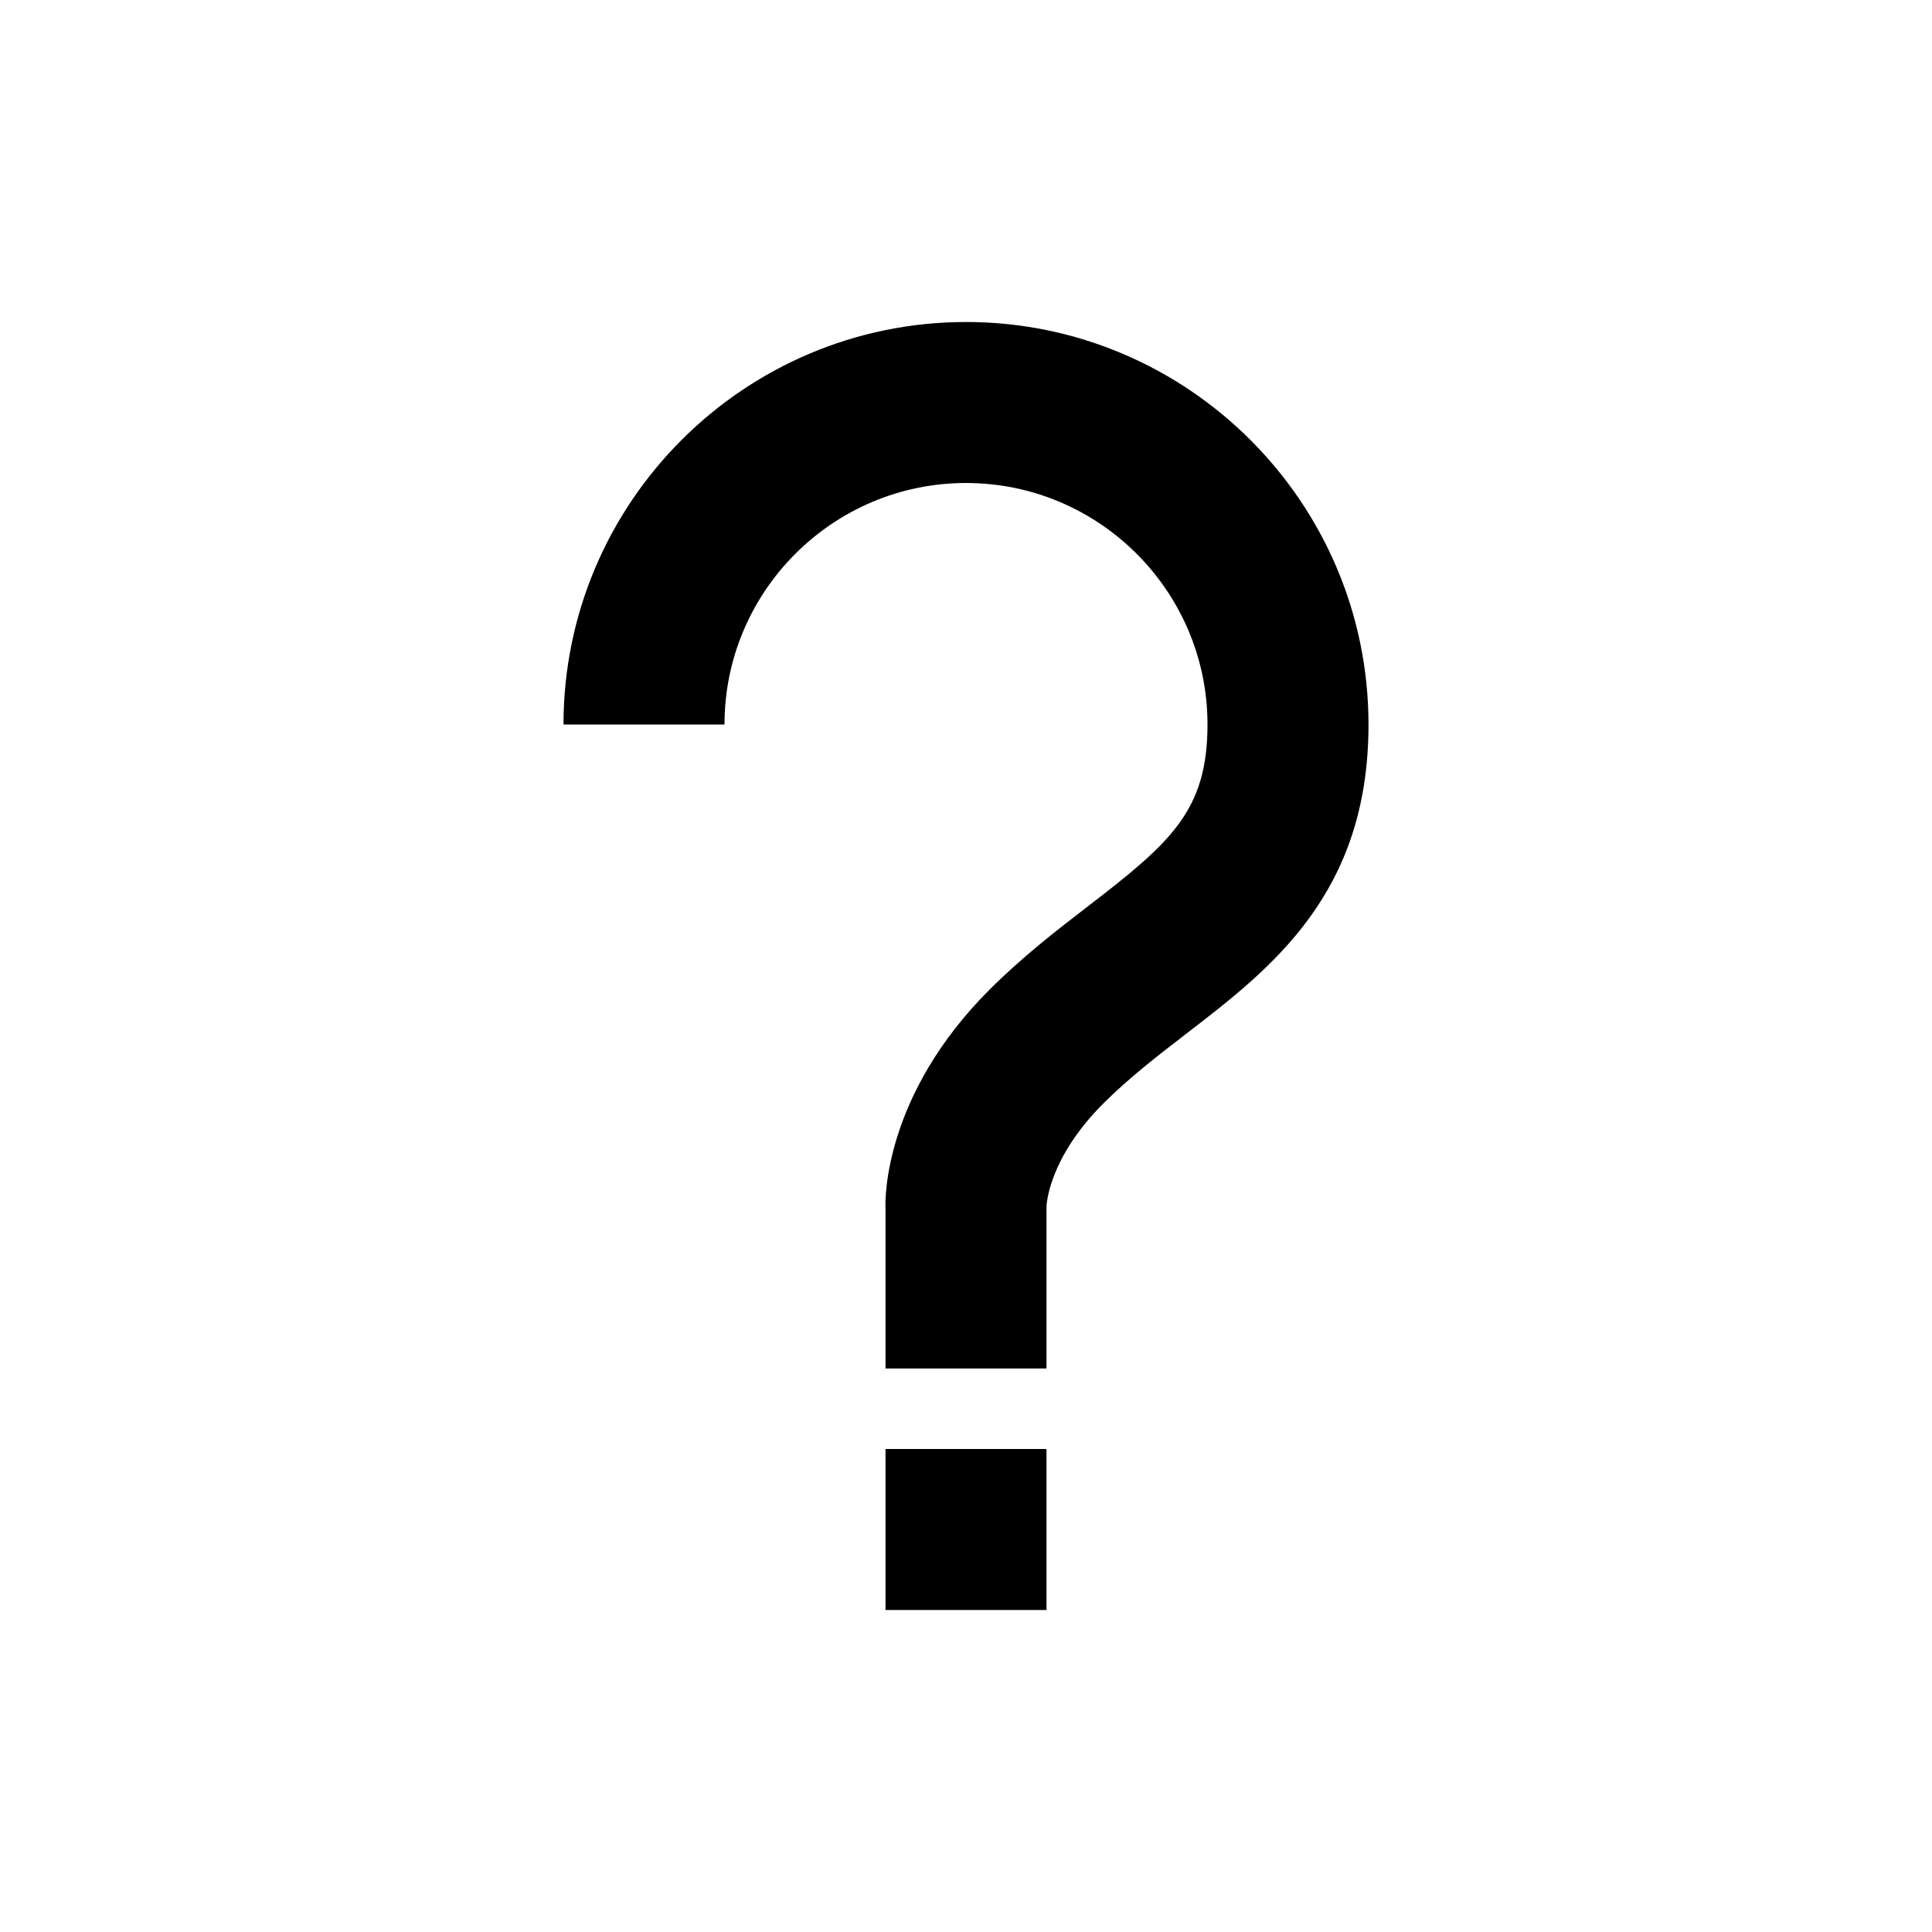
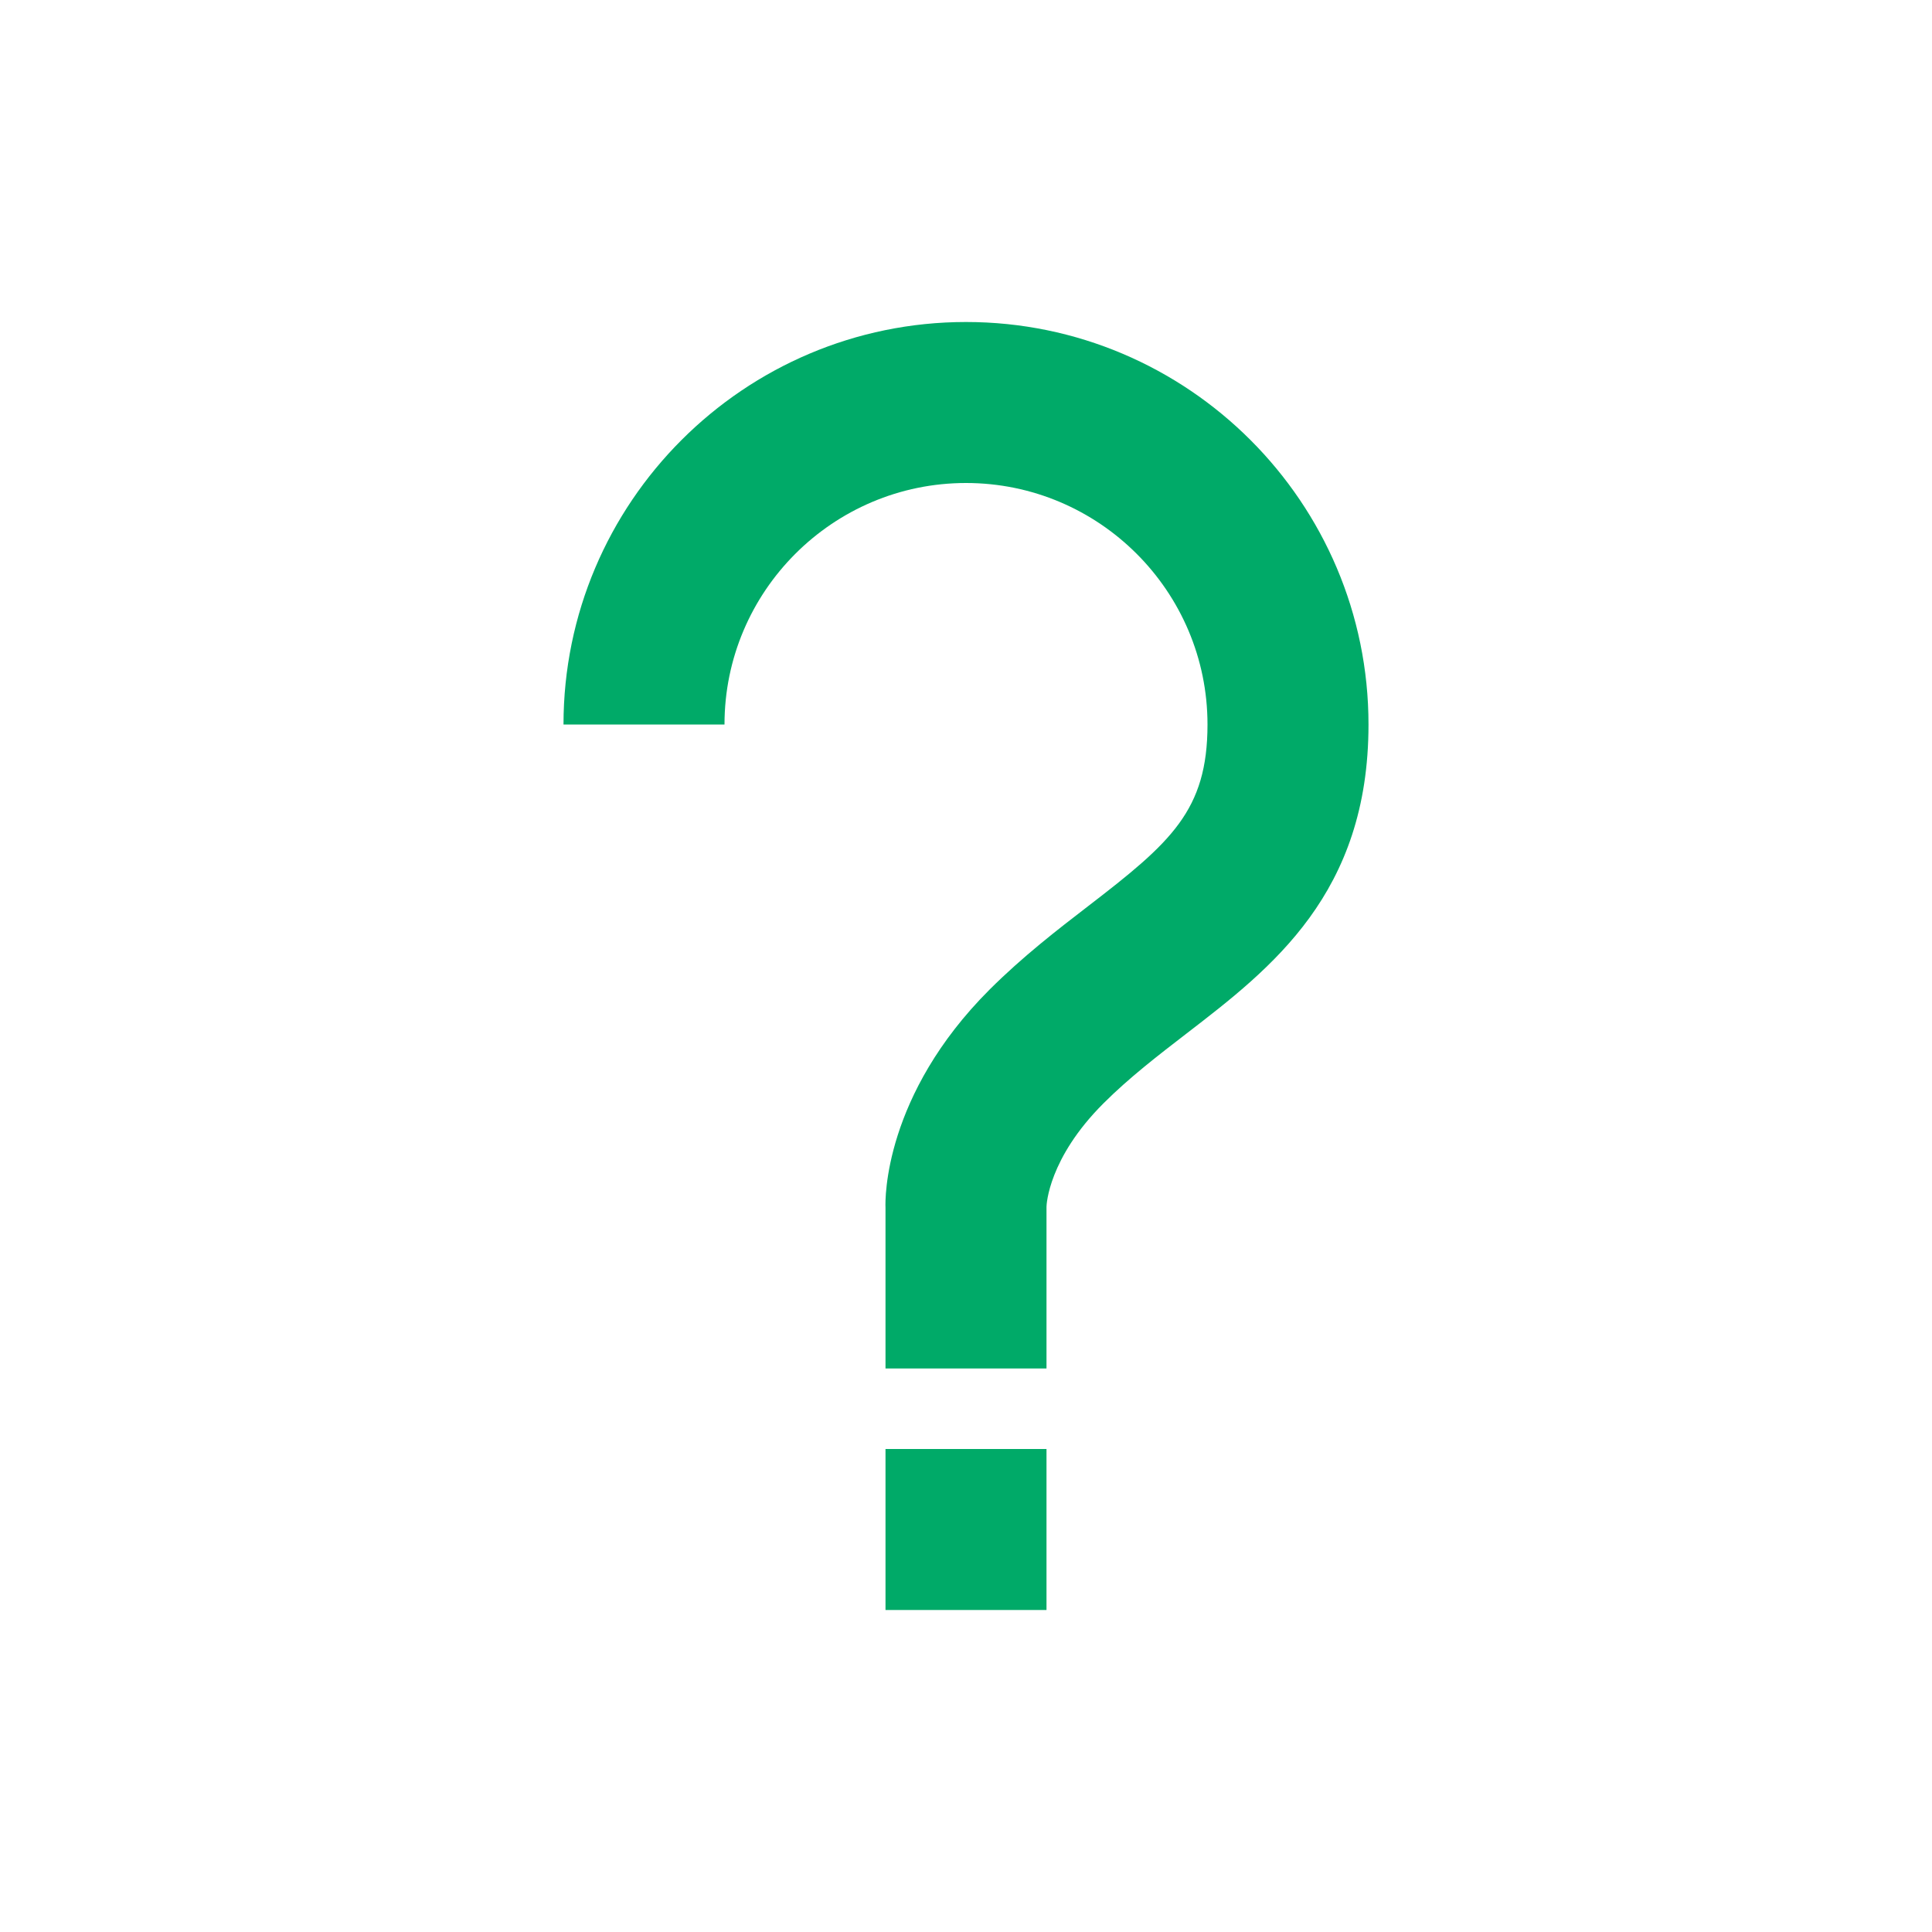
- <svg xmlns="http://www.w3.org/2000/svg" width="24" height="24" viewBox="0 0 24 24">
+ <svg xmlns="http://www.w3.org/2000/svg" width="24" height="24" fill="#00AA68" viewBox="0 0 24 24">
  <path d="M12 4C9.243 4 7 6.243 7 9h2c0-1.654 1.346-3 3-3s3 1.346 3 3c0 1.069-.454 1.465-1.481 2.255-.382.294-.813.626-1.226 1.038C10.981 13.604 10.995 14.897 11 15v2h2v-2.009c0-.024.023-.601.707-1.284.32-.32.682-.598 1.031-.867C15.798 12.024 17 11.1 17 9c0-2.757-2.243-5-5-5zm-1 14h2v2h-2z" />
</svg>
